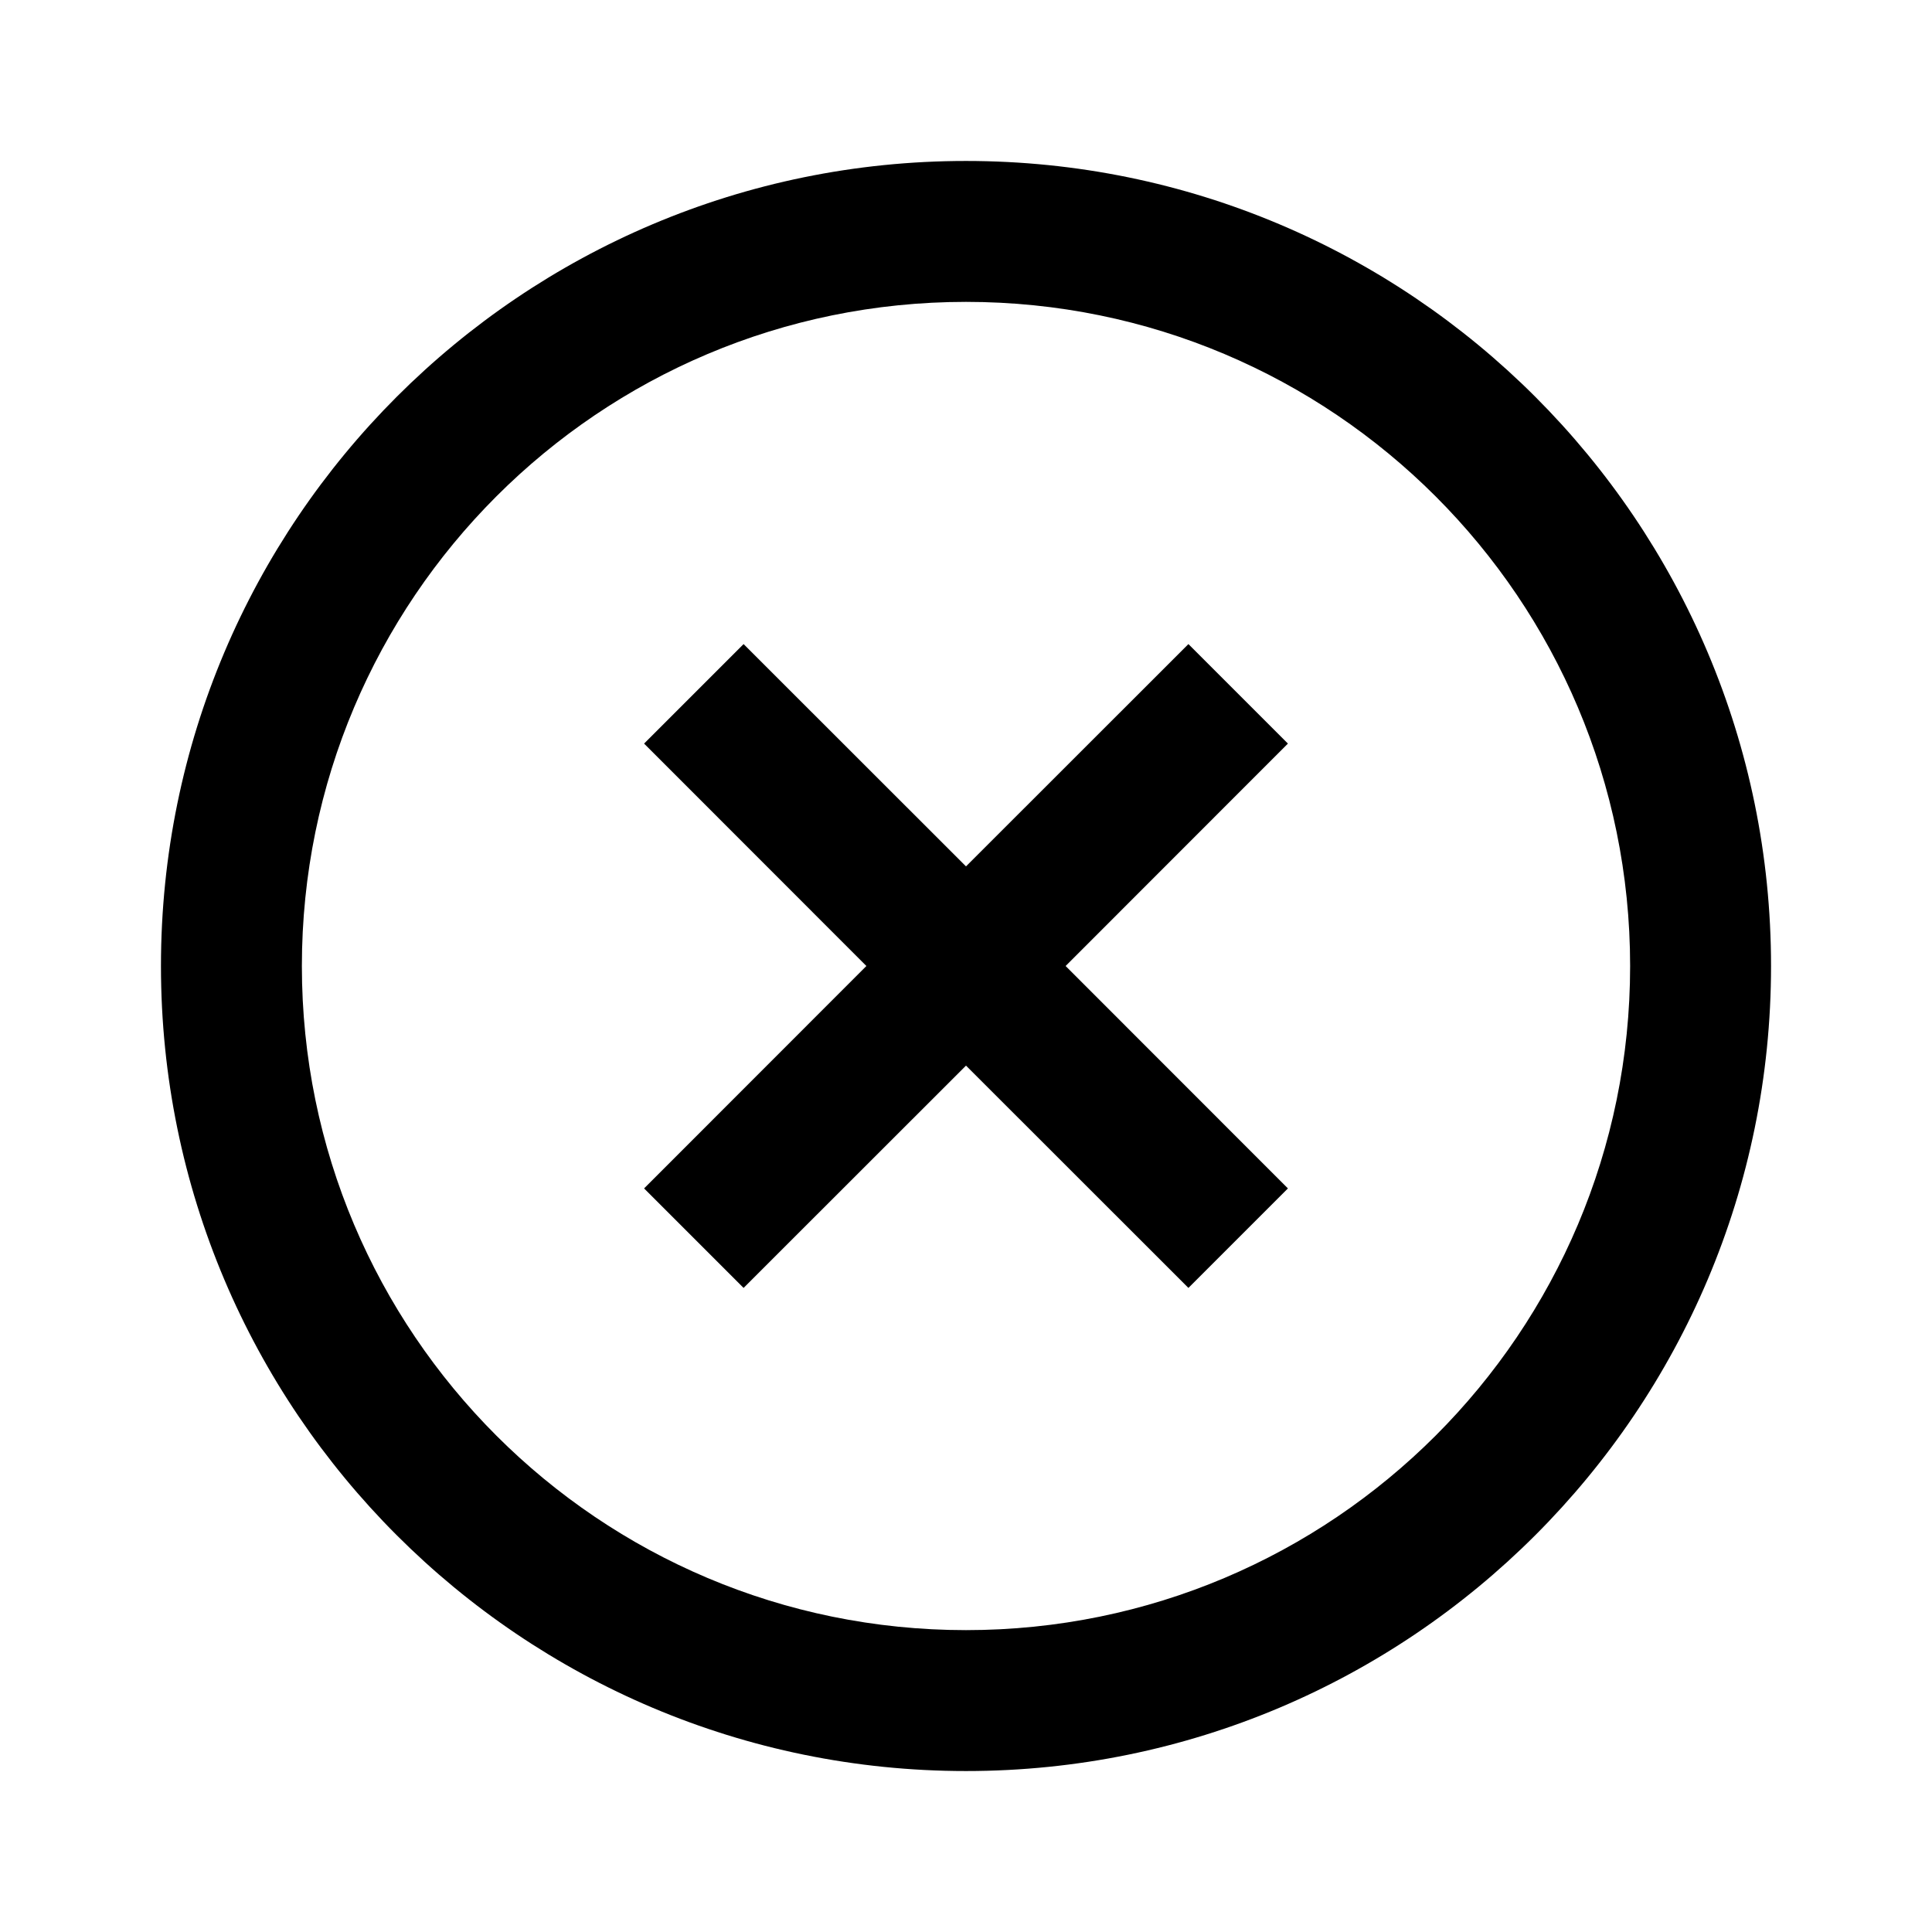
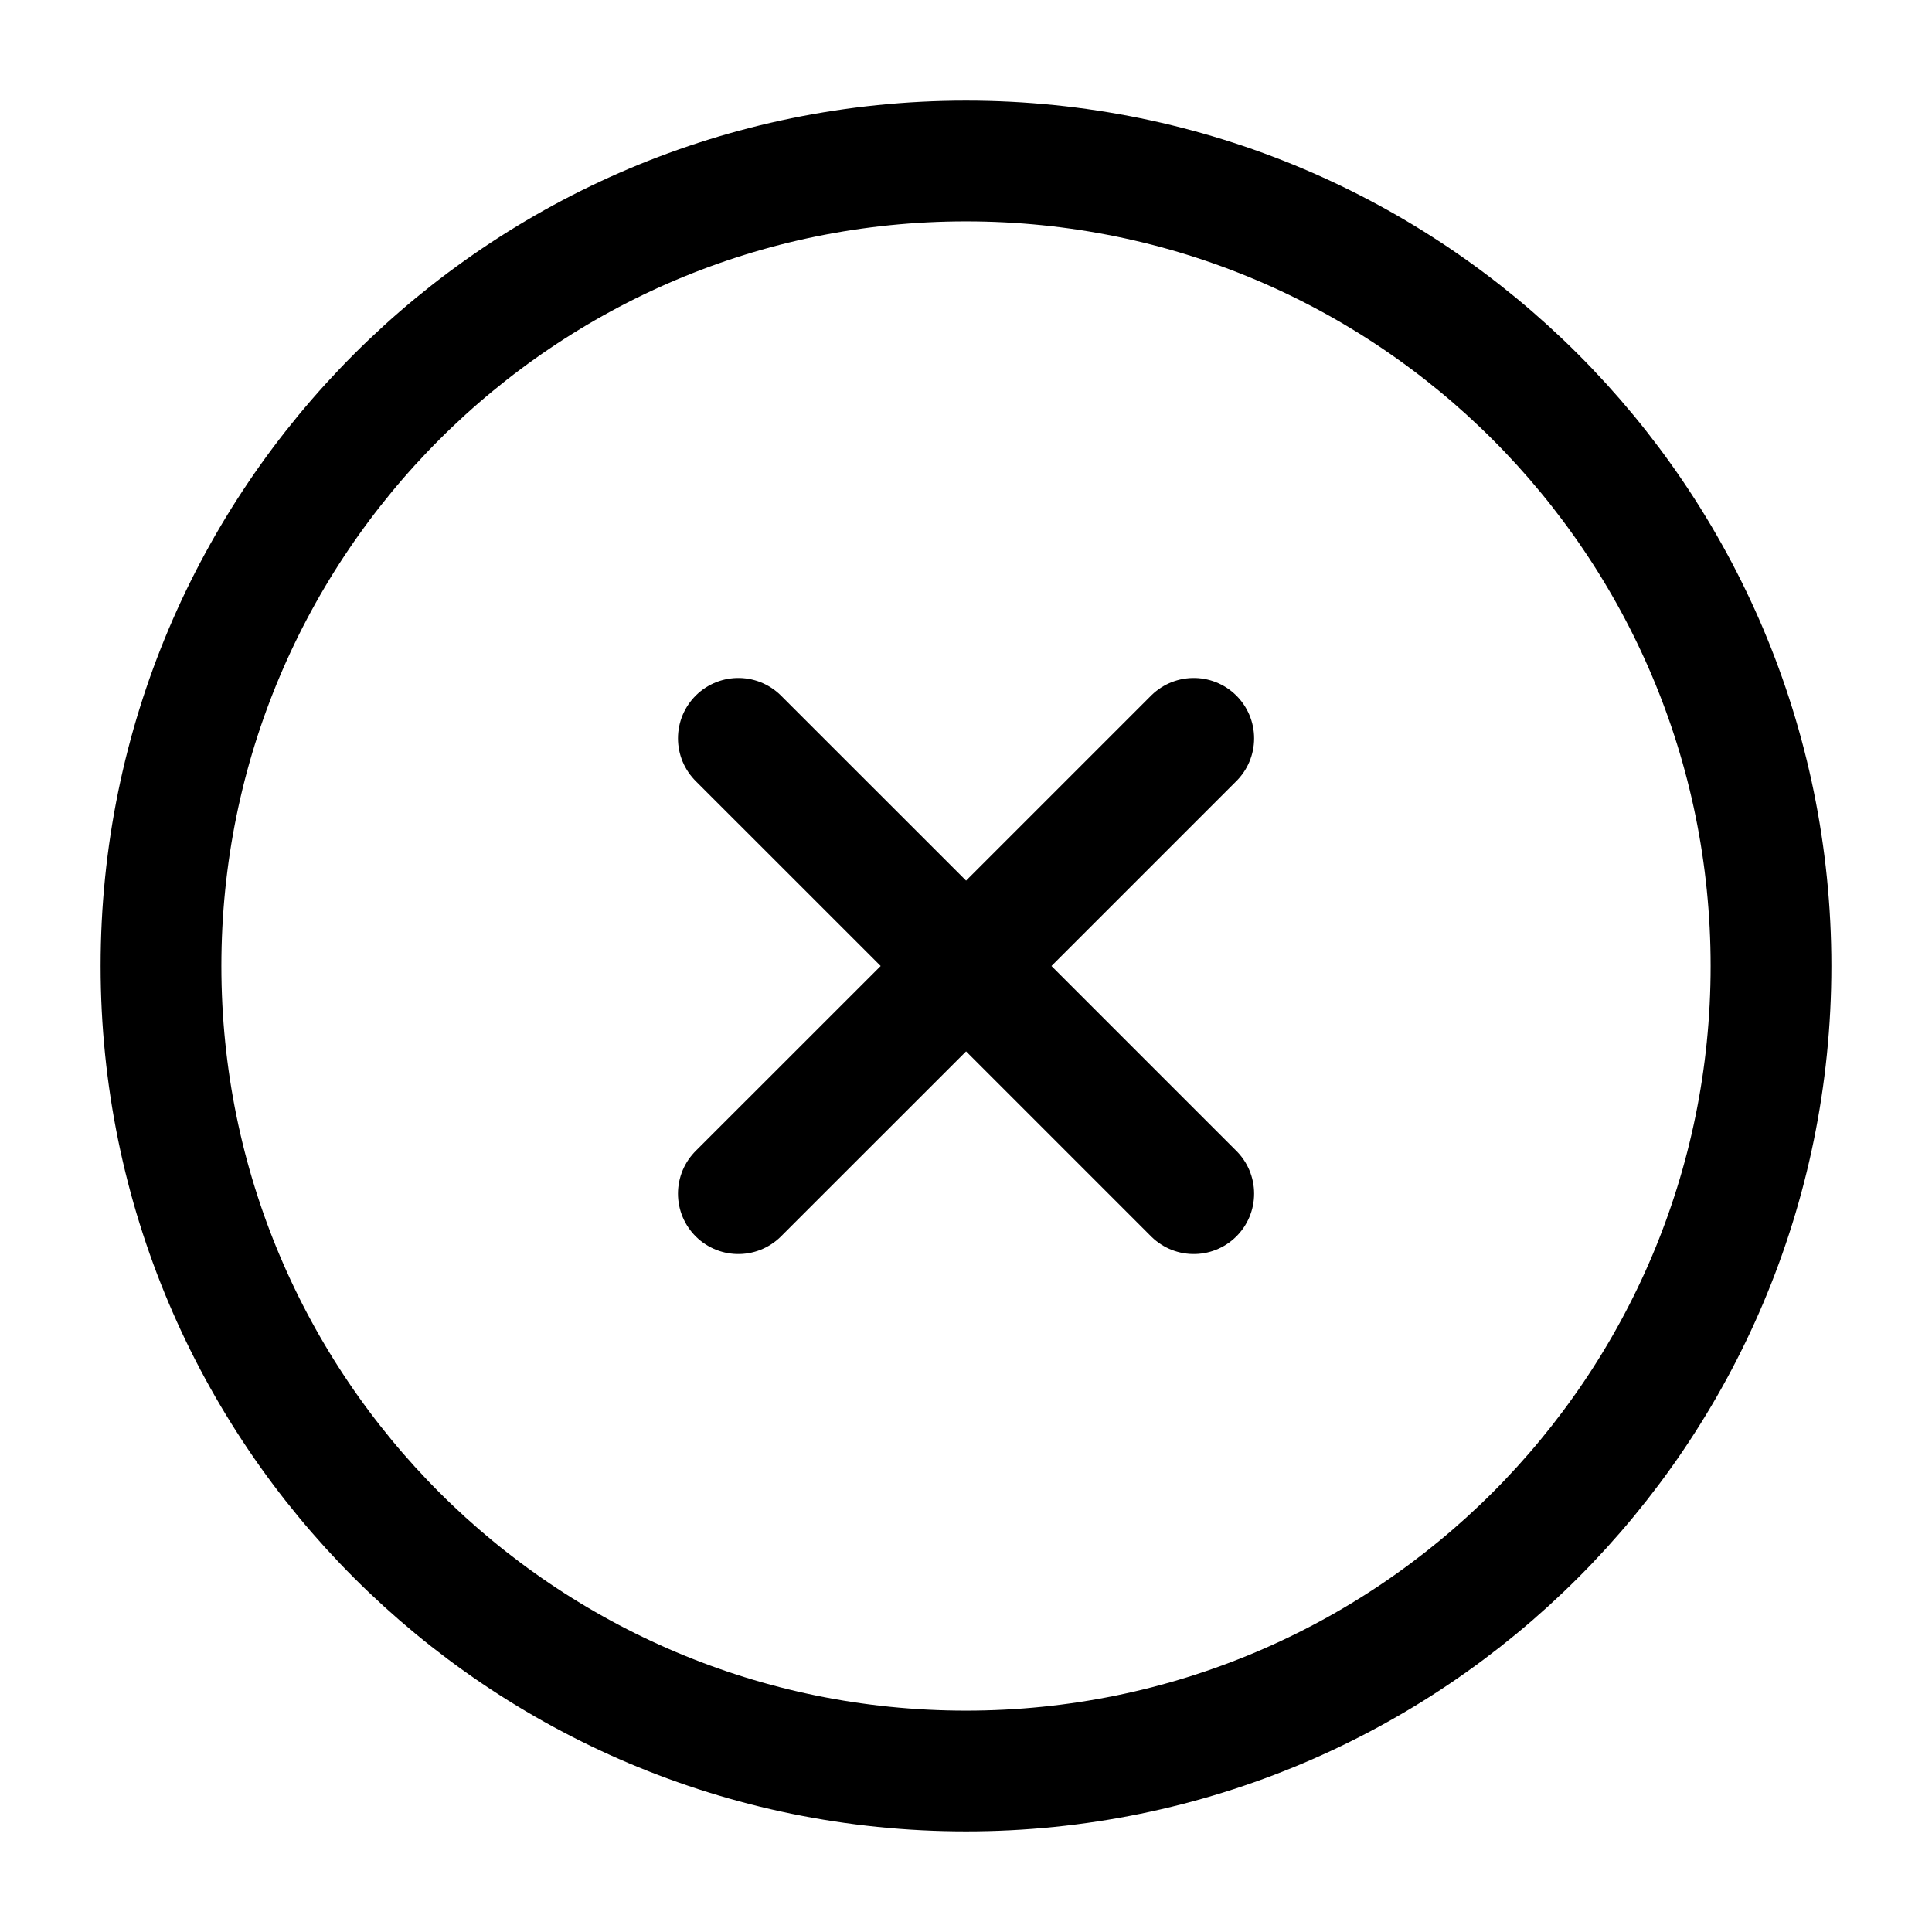
- <svg xmlns="http://www.w3.org/2000/svg" width="16" height="16" viewBox="0 0 16 16" fill="none">
-   <path d="M8 7.175L6.158 5.334L5.334 6.158L7.175 8L5.334 9.842L6.158 10.666L8 8.825L9.842 10.666L10.666 9.842L8.825 8L10.666 6.158L9.842 5.334L8 7.175Z" fill="black" />
-   <path fill-rule="evenodd" clip-rule="evenodd" d="M8 2.5C4.962 2.5 2.5 4.962 2.5 8C2.5 11.038 4.962 13.5 8 13.5C11.038 13.5 13.5 11.038 13.5 8C13.5 4.962 11.038 2.5 8 2.5ZM1.333 8C1.333 4.318 4.318 1.333 8 1.333C11.682 1.333 14.667 4.318 14.667 8C14.667 11.682 11.682 14.667 8 14.667C4.318 14.667 1.333 11.682 1.333 8Z" fill="black" />
+ <svg xmlns="http://www.w3.org/2000/svg" width="24px" height="24px" stroke-width="1.5" viewBox="0 0 24 24" fill="none" color="#000000">
+   <path d="M9.172 14.828L12.001 12M14.829 9.172L12.001 12M12.001 12L9.172 9.172M12.001 12L14.829 14.828" stroke="#000000" stroke-width="1.5" stroke-linecap="round" stroke-linejoin="round" />
+   <path d="M12 22C17.523 22 22 17.523 22 12C22 6.477 17.523 2 12 2C6.477 2 2 6.477 2 12C2 17.523 6.477 22 12 22Z" stroke="#000000" stroke-width="1.5" stroke-linecap="round" stroke-linejoin="round" />
</svg>
